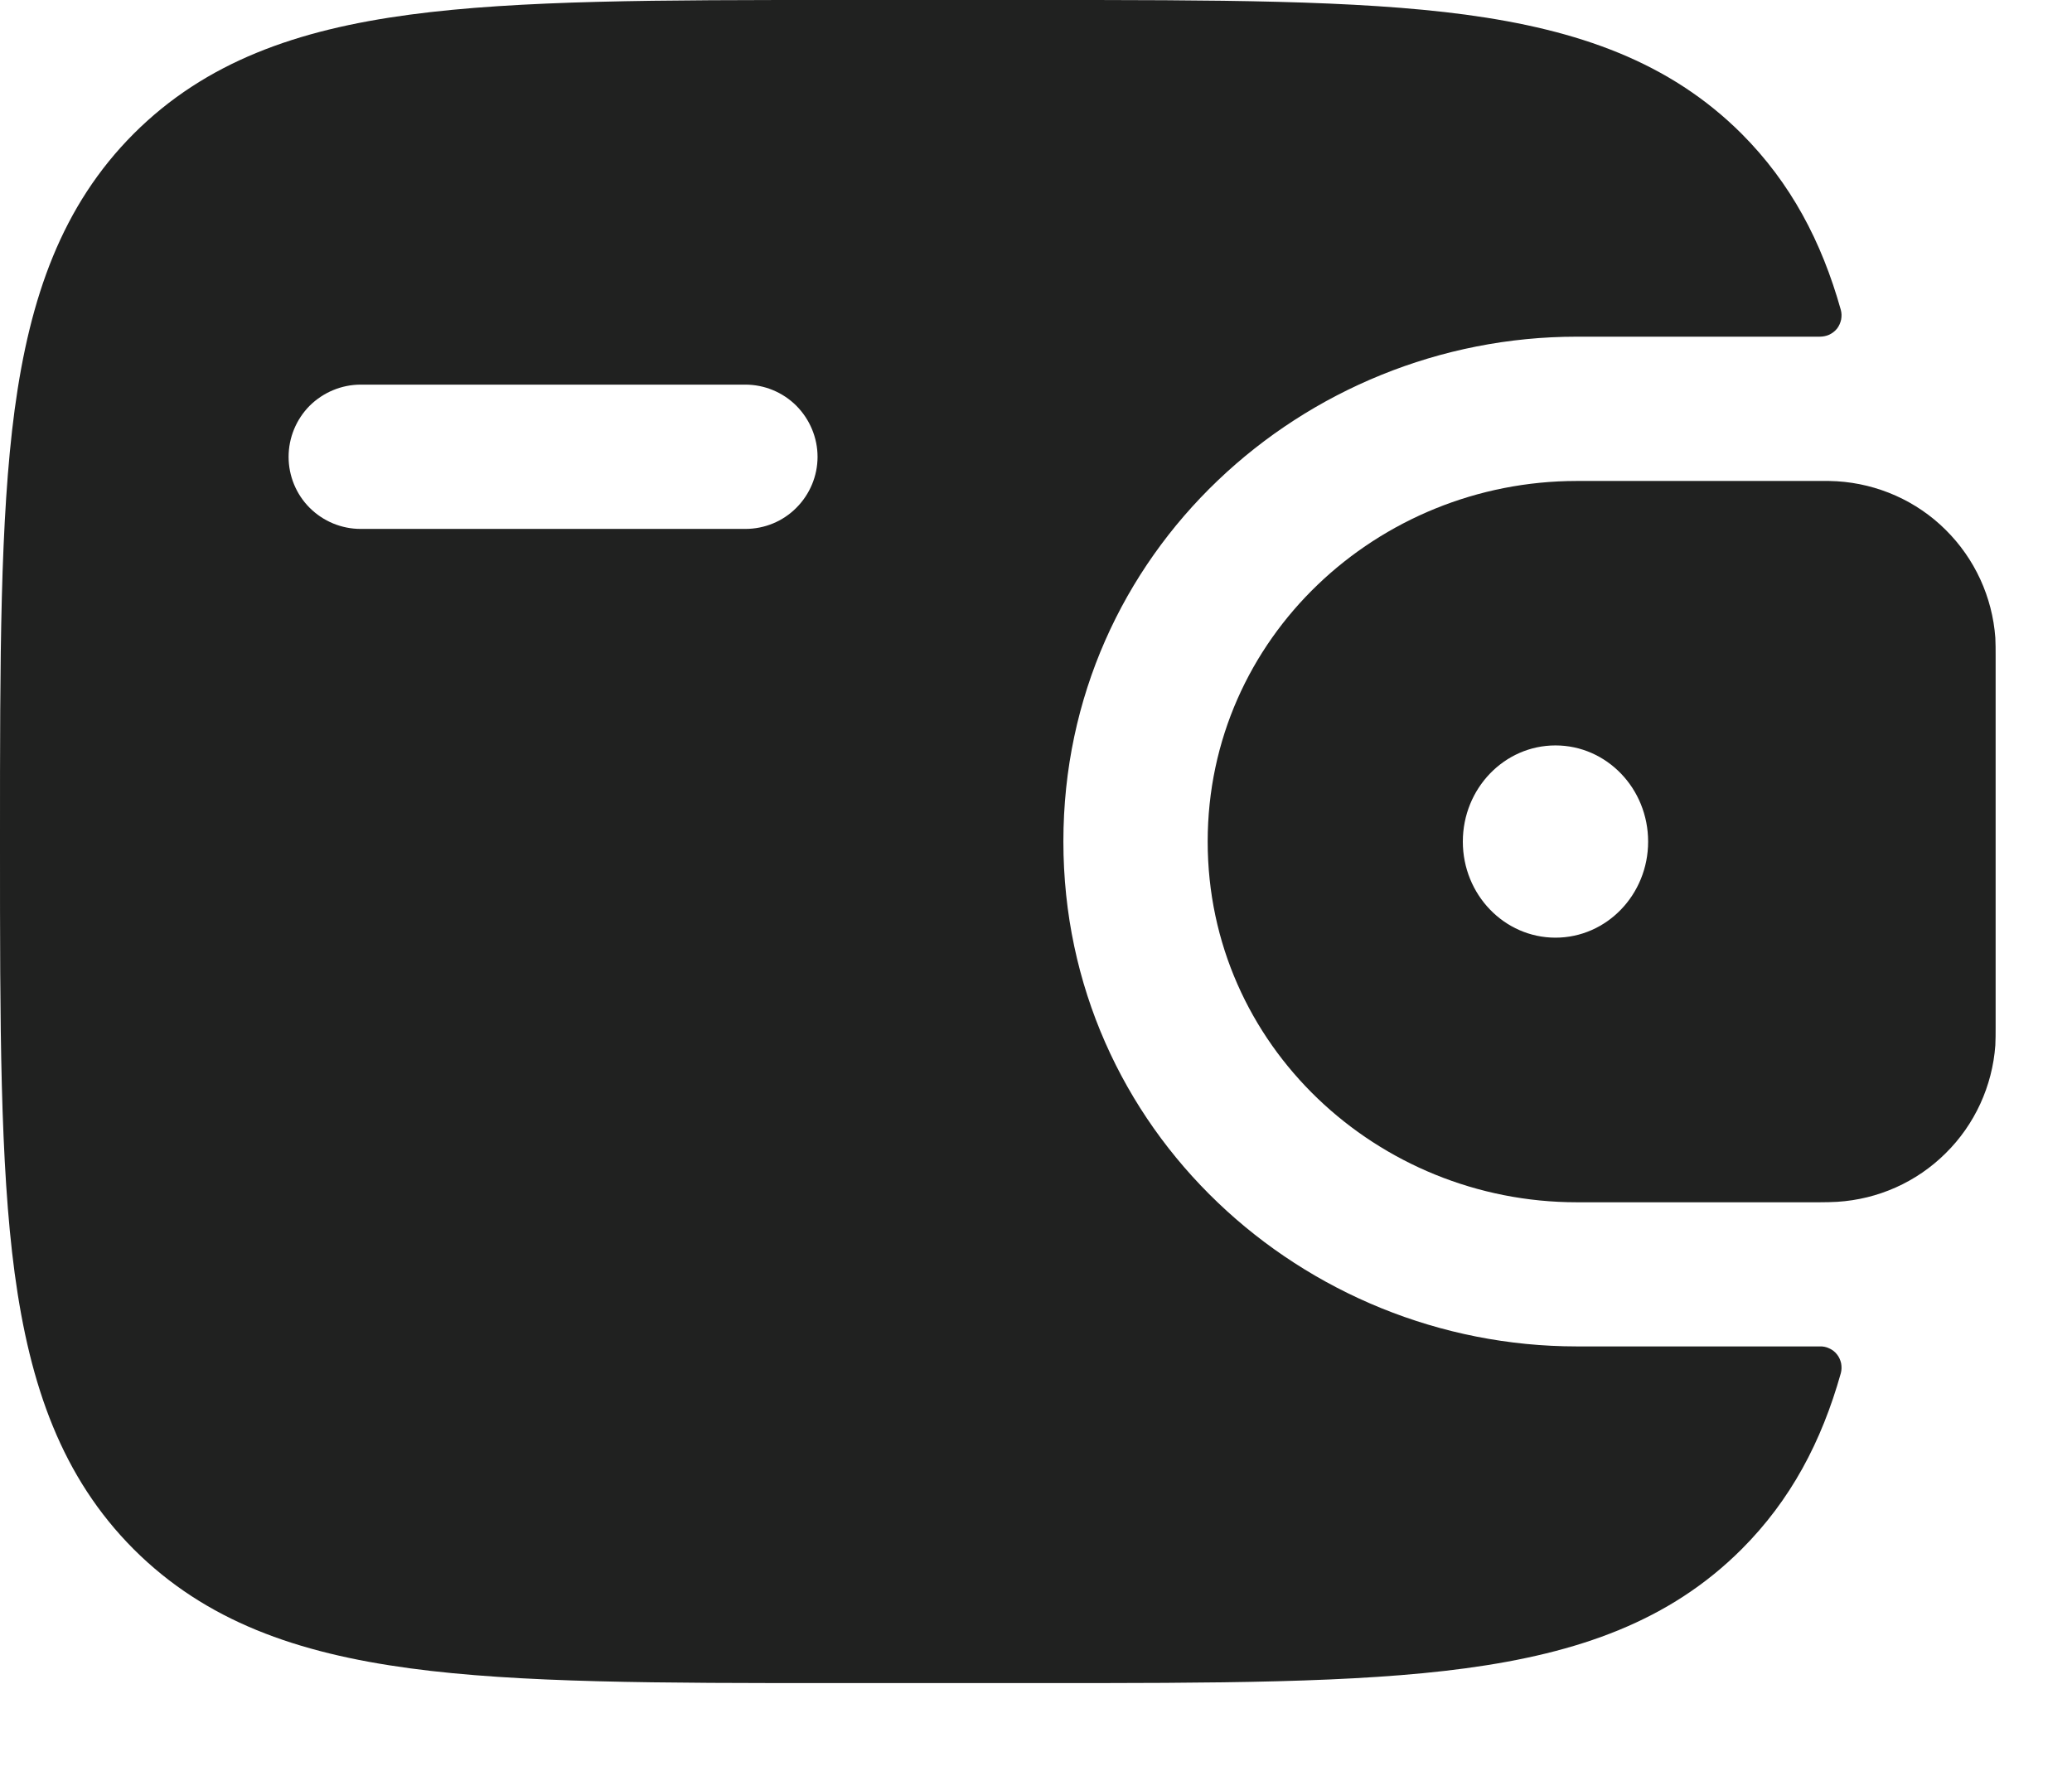
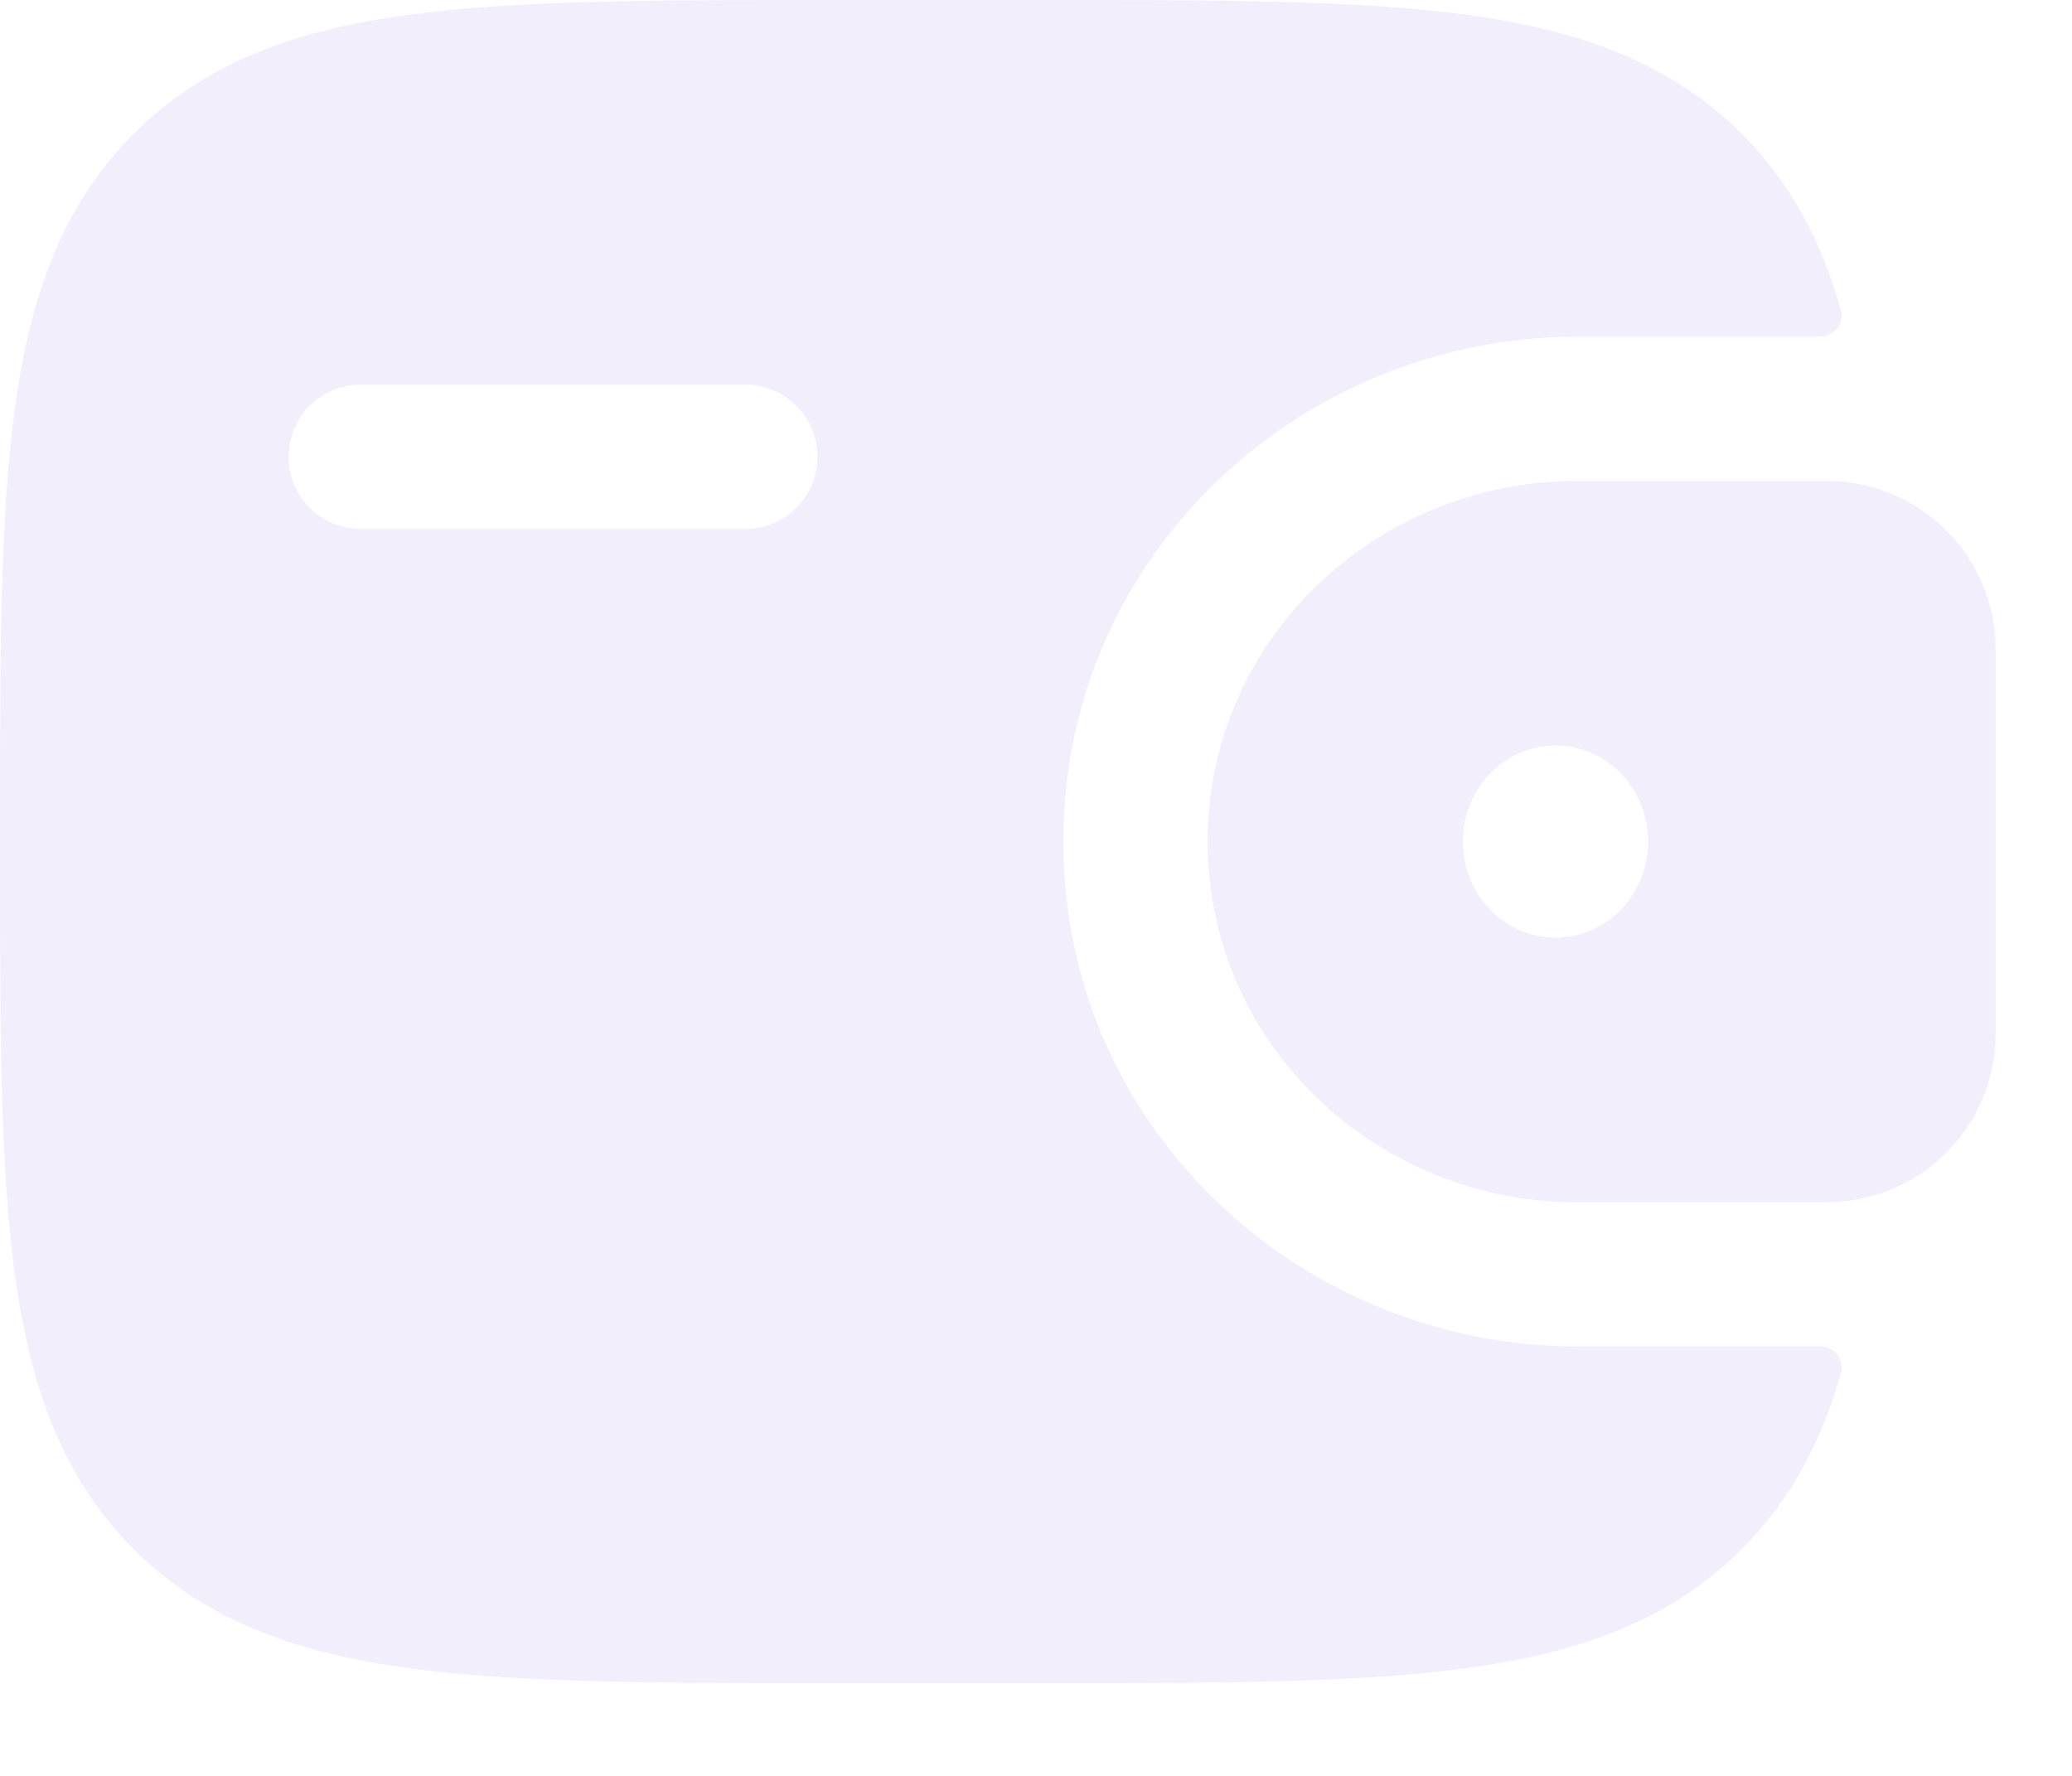
<svg xmlns="http://www.w3.org/2000/svg" width="14" height="12" viewBox="0 0 14 12" fill="none">
-   <path fill-rule="evenodd" clip-rule="evenodd" d="M12.412 3.252C12.375 3.25 12.336 3.249 12.294 3.25H10.654C9.31 3.25 8.16 4.308 8.16 5.687C8.16 7.066 9.31 8.124 10.654 8.124H12.294C12.336 8.124 12.376 8.123 12.413 8.121C12.689 8.104 12.95 7.988 13.146 7.793C13.343 7.599 13.462 7.339 13.482 7.063C13.484 7.024 13.484 6.982 13.484 6.943V4.43C13.484 4.391 13.484 4.349 13.482 4.31C13.462 4.034 13.343 3.775 13.146 3.58C12.95 3.385 12.688 3.269 12.412 3.252ZM10.51 6.336C10.856 6.336 11.136 6.045 11.136 5.687C11.136 5.328 10.856 5.037 10.51 5.037C10.164 5.037 9.884 5.328 9.884 5.687C9.884 6.045 10.164 6.336 10.51 6.336Z" fill="#202120" />
-   <path fill-rule="evenodd" clip-rule="evenodd" d="M12.294 9.098C12.316 9.097 12.339 9.101 12.359 9.111C12.38 9.12 12.398 9.134 12.412 9.152C12.426 9.169 12.435 9.19 12.44 9.212C12.444 9.234 12.444 9.257 12.438 9.279C12.308 9.741 12.1 10.136 11.768 10.468C11.281 10.955 10.665 11.17 9.903 11.273C9.162 11.373 8.217 11.373 7.022 11.373H5.65C4.455 11.373 3.509 11.373 2.769 11.273C2.007 11.17 1.391 10.955 0.904 10.469C0.418 9.982 0.202 9.365 0.099 8.603C7.7469e-08 7.863 0 6.917 0 5.723V5.65C0 4.455 7.7469e-08 3.509 0.099 2.768C0.202 2.007 0.418 1.39 0.904 0.903C1.391 0.417 2.007 0.201 2.769 0.099C3.51 -2.90509e-08 4.455 0 5.65 0H7.022C8.217 0 9.163 7.7469e-08 9.903 0.099C10.665 0.202 11.281 0.418 11.768 0.904C12.1 1.237 12.308 1.631 12.438 2.094C12.444 2.116 12.444 2.138 12.44 2.16C12.435 2.182 12.426 2.203 12.412 2.221C12.398 2.238 12.38 2.252 12.359 2.262C12.339 2.271 12.316 2.275 12.294 2.275H10.654C8.81 2.275 7.185 3.73 7.185 5.686C7.185 7.642 8.81 9.098 10.654 9.098H12.294ZM2.437 2.599C2.308 2.599 2.184 2.651 2.092 2.742C2.001 2.834 1.95 2.958 1.95 3.087C1.95 3.216 2.001 3.34 2.092 3.431C2.184 3.523 2.308 3.574 2.437 3.574H5.036C5.166 3.574 5.29 3.523 5.381 3.431C5.472 3.34 5.524 3.216 5.524 3.087C5.524 2.958 5.472 2.834 5.381 2.742C5.29 2.651 5.166 2.599 5.036 2.599H2.437Z" fill="#202120" />
+   <path fill-rule="evenodd" clip-rule="evenodd" d="M12.412 3.252C12.375 3.25 12.336 3.249 12.294 3.25H10.654C9.31 3.25 8.16 4.308 8.16 5.687C8.16 7.066 9.31 8.124 10.654 8.124H12.294C12.336 8.124 12.376 8.123 12.413 8.121C12.689 8.104 12.95 7.988 13.146 7.793C13.343 7.599 13.462 7.339 13.482 7.063C13.484 7.024 13.484 6.982 13.484 6.943V4.43C13.484 4.391 13.484 4.349 13.482 4.31C13.462 4.034 13.343 3.775 13.146 3.58C12.95 3.385 12.688 3.269 12.412 3.252ZM10.51 6.336C10.856 6.336 11.136 6.045 11.136 5.687C11.136 5.328 10.856 5.037 10.51 5.037C10.164 5.037 9.884 5.328 9.884 5.687C9.884 6.045 10.164 6.336 10.51 6.336Z" fill="#F2EEFB" />
+   <path fill-rule="evenodd" clip-rule="evenodd" d="M12.294 9.098C12.316 9.097 12.339 9.101 12.359 9.111C12.38 9.12 12.398 9.134 12.412 9.152C12.426 9.169 12.435 9.19 12.44 9.212C12.444 9.234 12.444 9.257 12.438 9.279C12.308 9.741 12.1 10.136 11.768 10.468C11.281 10.955 10.665 11.17 9.903 11.273C9.162 11.373 8.217 11.373 7.022 11.373H5.65C4.455 11.373 3.509 11.373 2.769 11.273C2.007 11.17 1.391 10.955 0.904 10.469C0.418 9.982 0.202 9.365 0.099 8.603C7.7469e-08 7.863 0 6.917 0 5.723V5.65C0 4.455 7.7469e-08 3.509 0.099 2.768C0.202 2.007 0.418 1.39 0.904 0.903C1.391 0.417 2.007 0.201 2.769 0.099C3.51 -2.90509e-08 4.455 0 5.65 0H7.022C8.217 0 9.163 7.7469e-08 9.903 0.099C10.665 0.202 11.281 0.418 11.768 0.904C12.1 1.237 12.308 1.631 12.438 2.094C12.444 2.116 12.444 2.138 12.44 2.16C12.435 2.182 12.426 2.203 12.412 2.221C12.398 2.238 12.38 2.252 12.359 2.262C12.339 2.271 12.316 2.275 12.294 2.275H10.654C8.81 2.275 7.185 3.73 7.185 5.686C7.185 7.642 8.81 9.098 10.654 9.098H12.294ZM2.437 2.599C2.308 2.599 2.184 2.651 2.092 2.742C2.001 2.834 1.95 2.958 1.95 3.087C1.95 3.216 2.001 3.34 2.092 3.431C2.184 3.523 2.308 3.574 2.437 3.574H5.036C5.166 3.574 5.29 3.523 5.381 3.431C5.472 3.34 5.524 3.216 5.524 3.087C5.524 2.958 5.472 2.834 5.381 2.742C5.29 2.651 5.166 2.599 5.036 2.599H2.437Z" fill="#F2EEFB" />
</svg>
